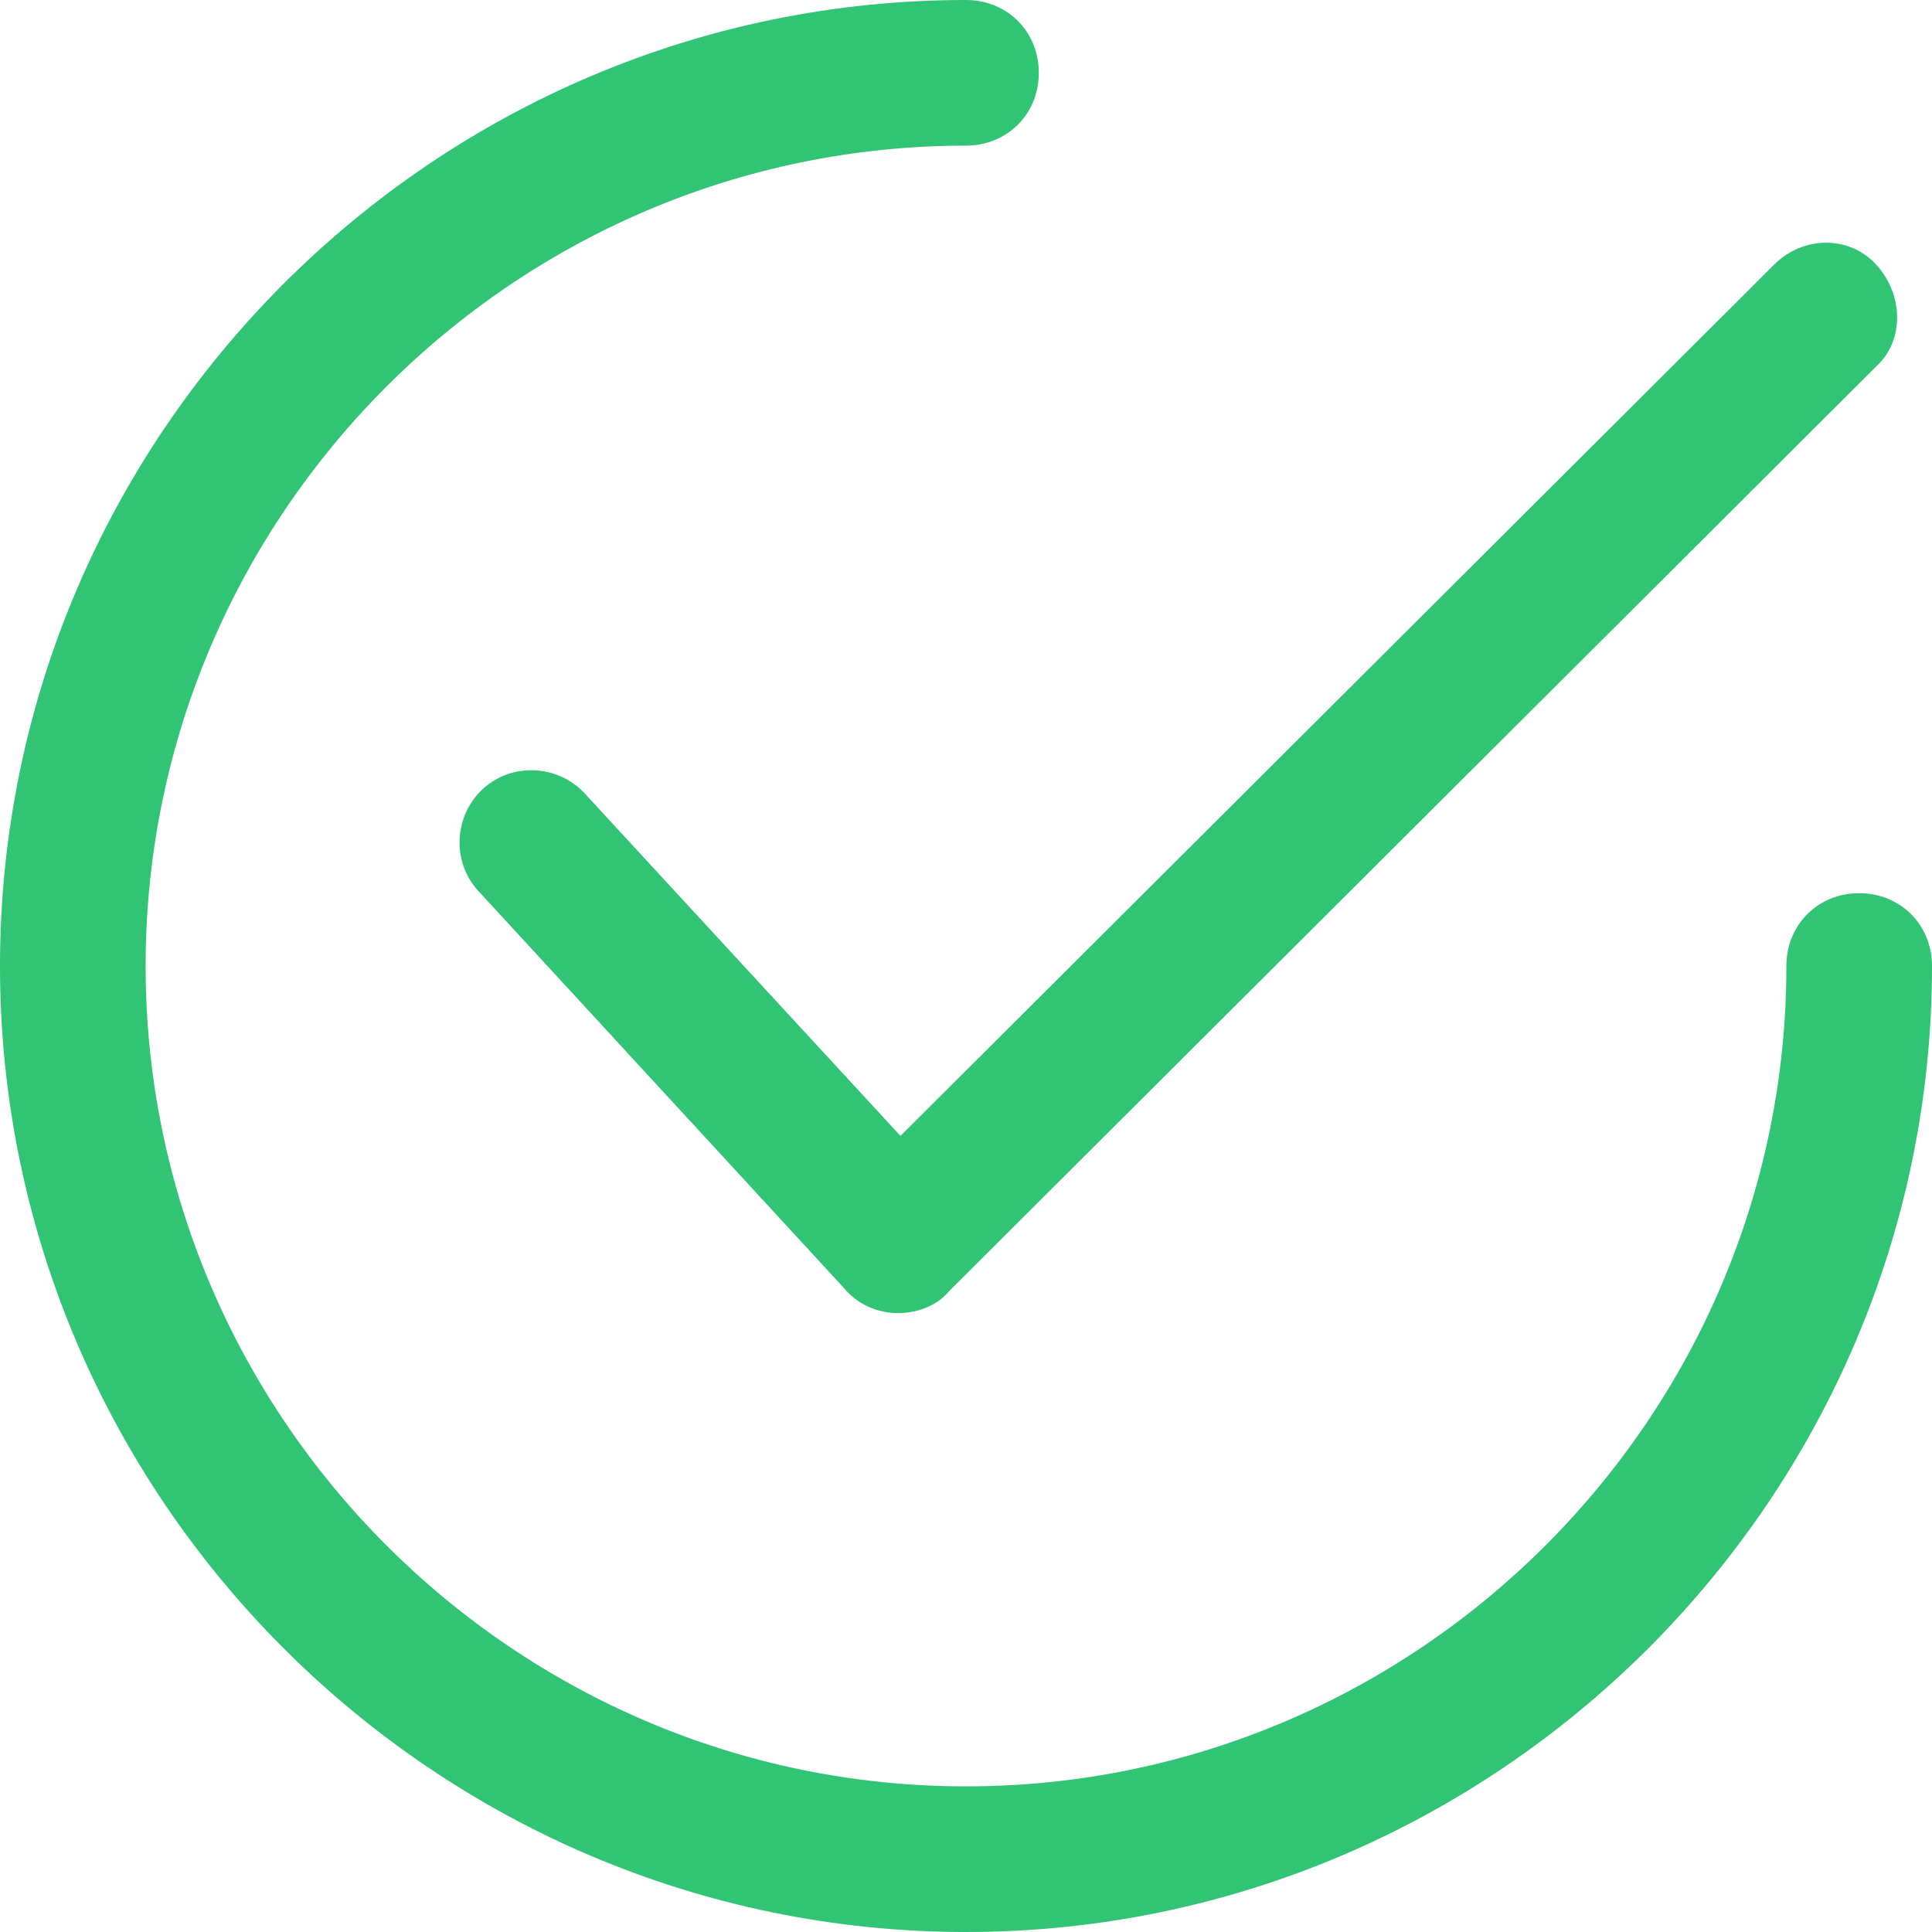
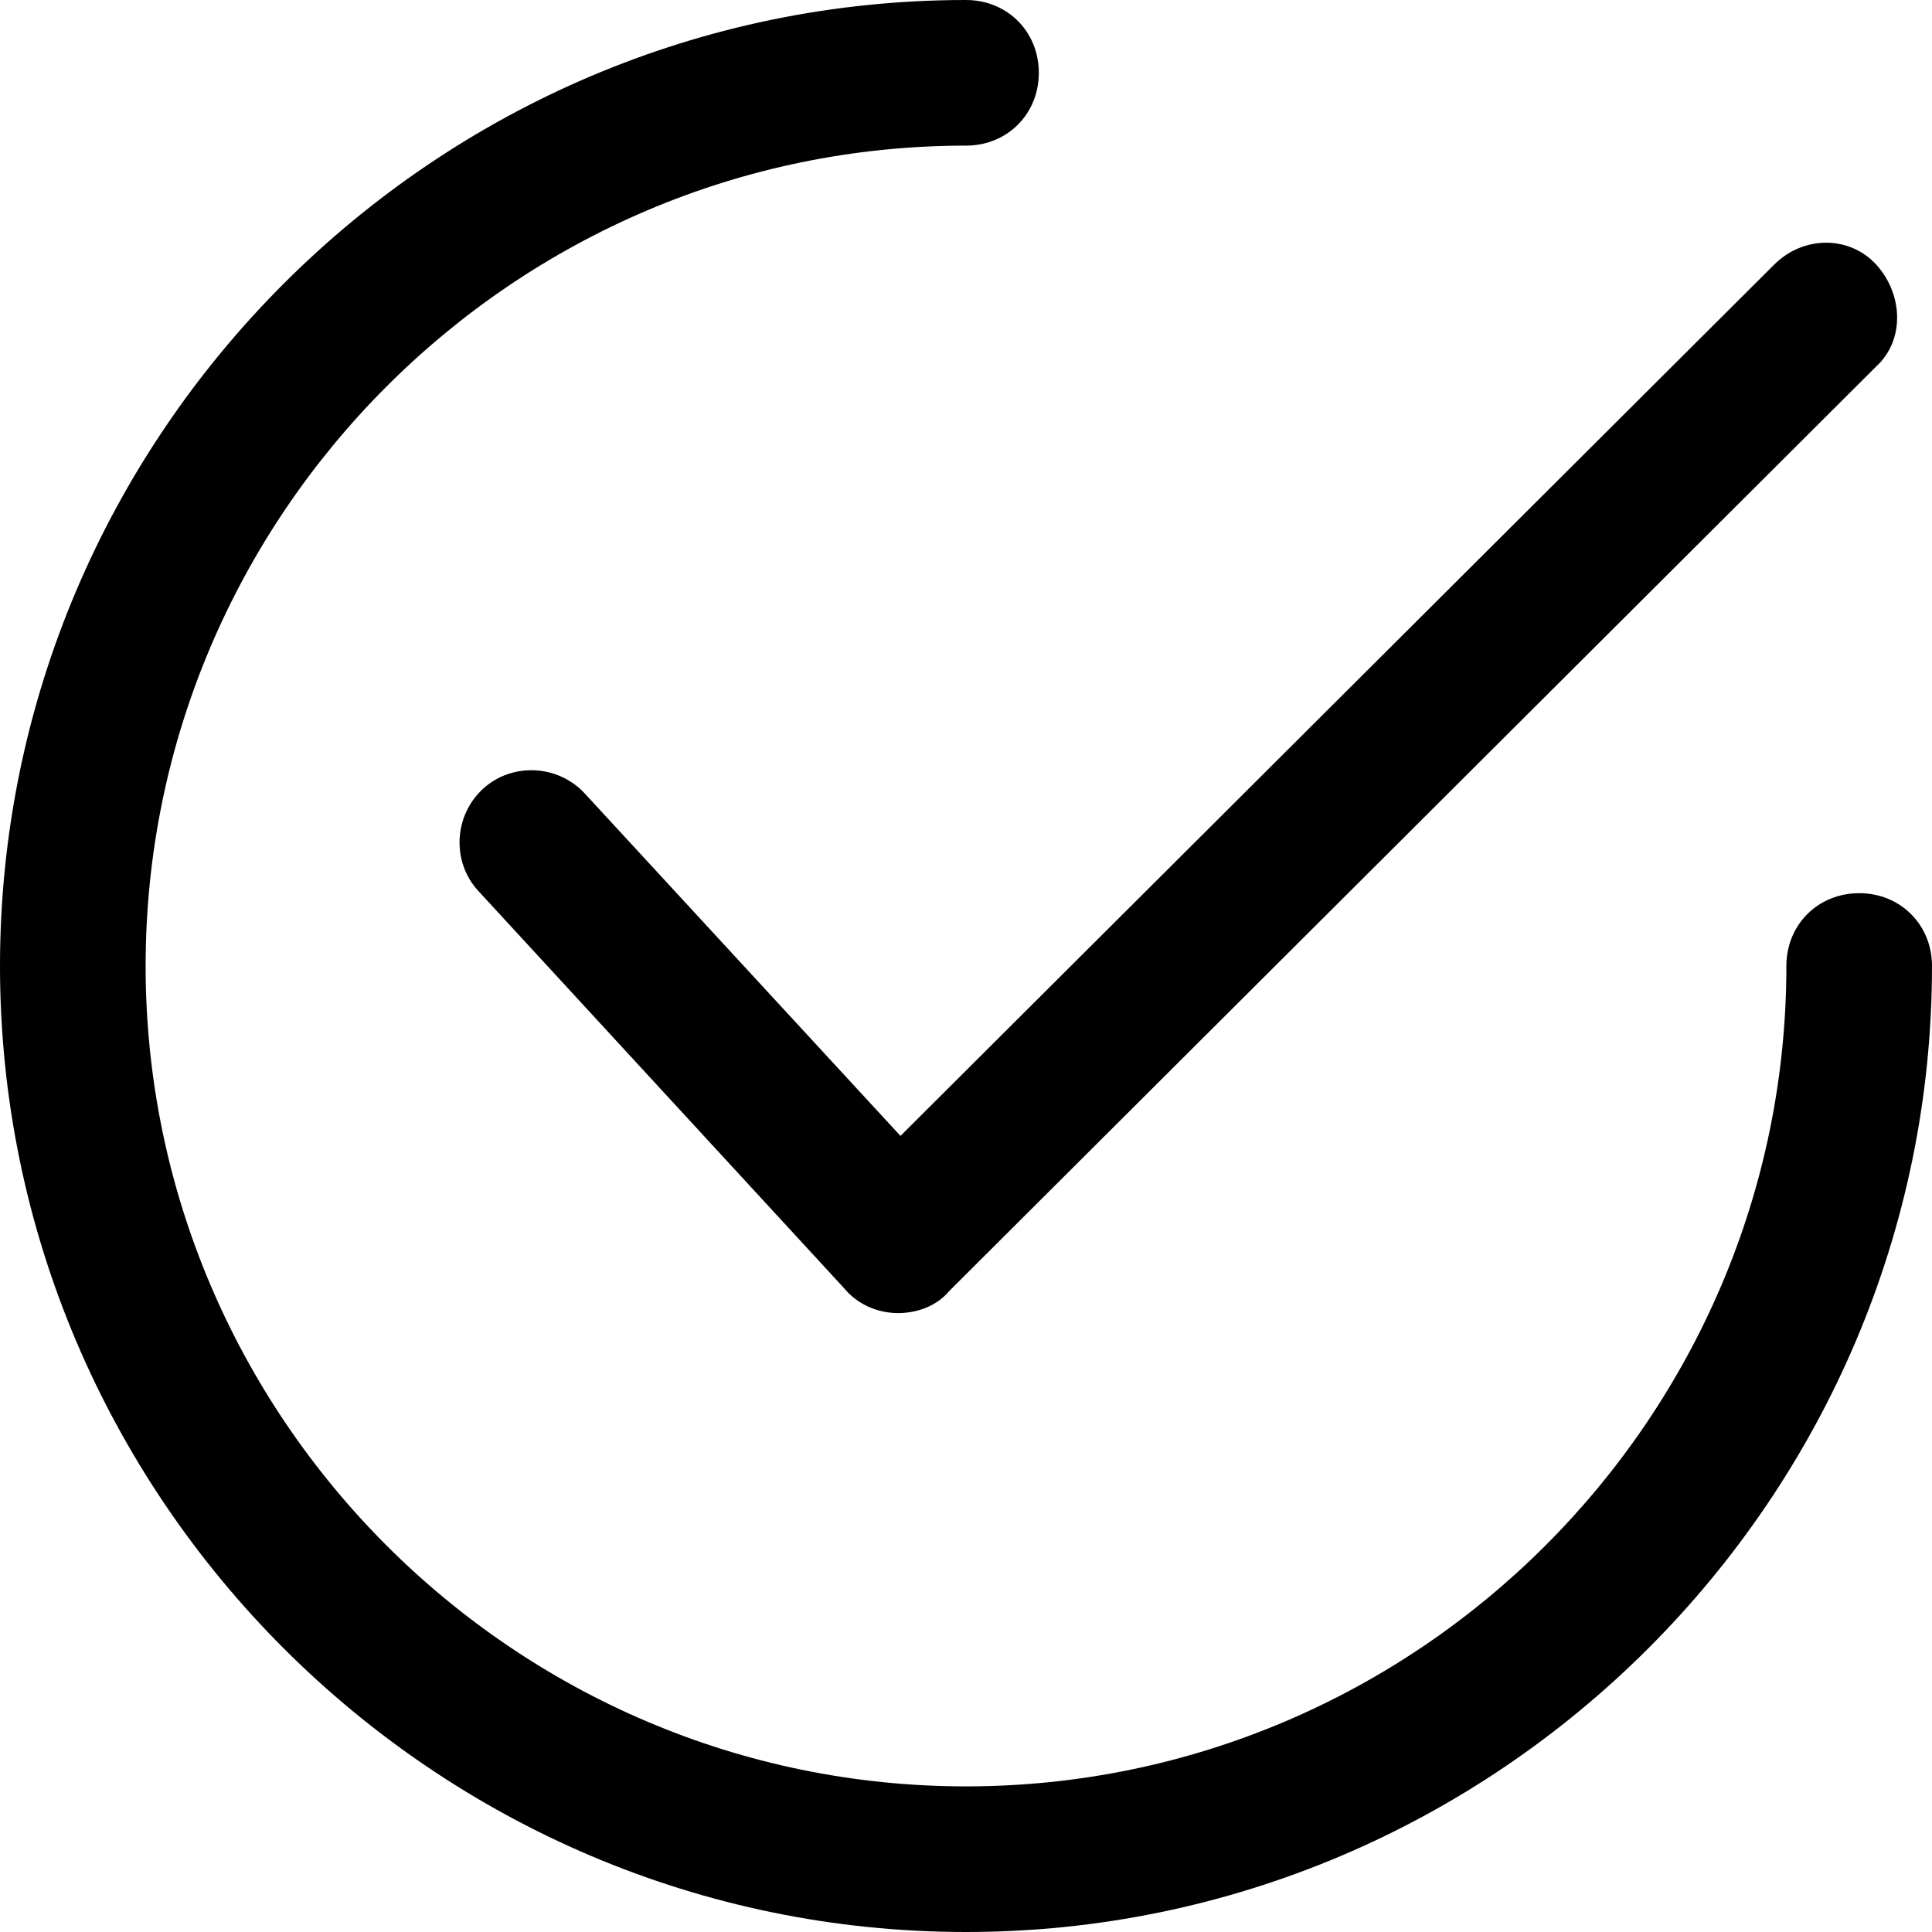
- <svg xmlns="http://www.w3.org/2000/svg" version="1.1" id="Capa_1" stroke-width="5" x="0px" y="0px" viewBox="0 0 415.869 415.869" style="enable-background:new 0 0 415.869 415.869;" xml:space="preserve">
-   <path style="fill:#30c474;" d="M193.306,282.645L193.306,282.645c-4.702,0-8.882-2.09-11.494-5.224l-78.89-85.682  c-5.747-6.269-5.224-16.196,1.045-21.943c6.269-5.747,16.196-5.224,21.943,1.045l67.918,73.665L381.91,56.947  c6.269-6.269,16.196-6.269,21.943,0c5.747,6.269,6.269,16.196,0,21.943L204.278,277.943  C201.665,281.078,197.486,282.645,193.306,282.645z" />
-   <path style="fill:#30c474;" d="M207.935,415.869C93.518,415.869,0,322.351,0,207.935S93.518,0,207.935,0  c8.882,0,15.673,6.792,15.673,15.673s-6.792,15.673-15.673,15.673c-97.176,0-176.588,79.412-176.588,176.588  s79.412,176.588,176.588,176.588s176.588-79.412,176.588-176.588c0-8.882,6.792-15.673,15.673-15.673s15.673,6.792,15.673,15.673  C415.869,322.351,322.351,415.869,207.935,415.869z" />
+ <svg xmlns="http://www.w3.org/2000/svg" version="1.1" id="Capa_1" fill="currentColor" x="0px" y="0px" viewBox="0 0 415.869 415.869" style="enable-background:new 0 0 415.869 415.869;" xml:space="preserve">
+   <path d="M193.306,282.645L193.306,282.645c-4.702,0-8.882-2.09-11.494-5.224l-78.89-85.682  c-5.747-6.269-5.224-16.196,1.045-21.943c6.269-5.747,16.196-5.224,21.943,1.045l67.918,73.665L381.91,56.947  c6.269-6.269,16.196-6.269,21.943,0c5.747,6.269,6.269,16.196,0,21.943L204.278,277.943  C201.665,281.078,197.486,282.645,193.306,282.645z" />
+   <path d="M207.935,415.869C93.518,415.869,0,322.351,0,207.935S93.518,0,207.935,0  c8.882,0,15.673,6.792,15.673,15.673s-6.792,15.673-15.673,15.673c-97.176,0-176.588,79.412-176.588,176.588  s79.412,176.588,176.588,176.588s176.588-79.412,176.588-176.588c0-8.882,6.792-15.673,15.673-15.673s15.673,6.792,15.673,15.673  C415.869,322.351,322.351,415.869,207.935,415.869z" />
  <g>
</g>
  <g>
</g>
  <g>
</g>
  <g>
</g>
  <g>
</g>
  <g>
</g>
  <g>
</g>
  <g>
</g>
  <g>
</g>
  <g>
</g>
  <g>
</g>
  <g>
</g>
  <g>
</g>
  <g>
</g>
  <g>
</g>
</svg>
